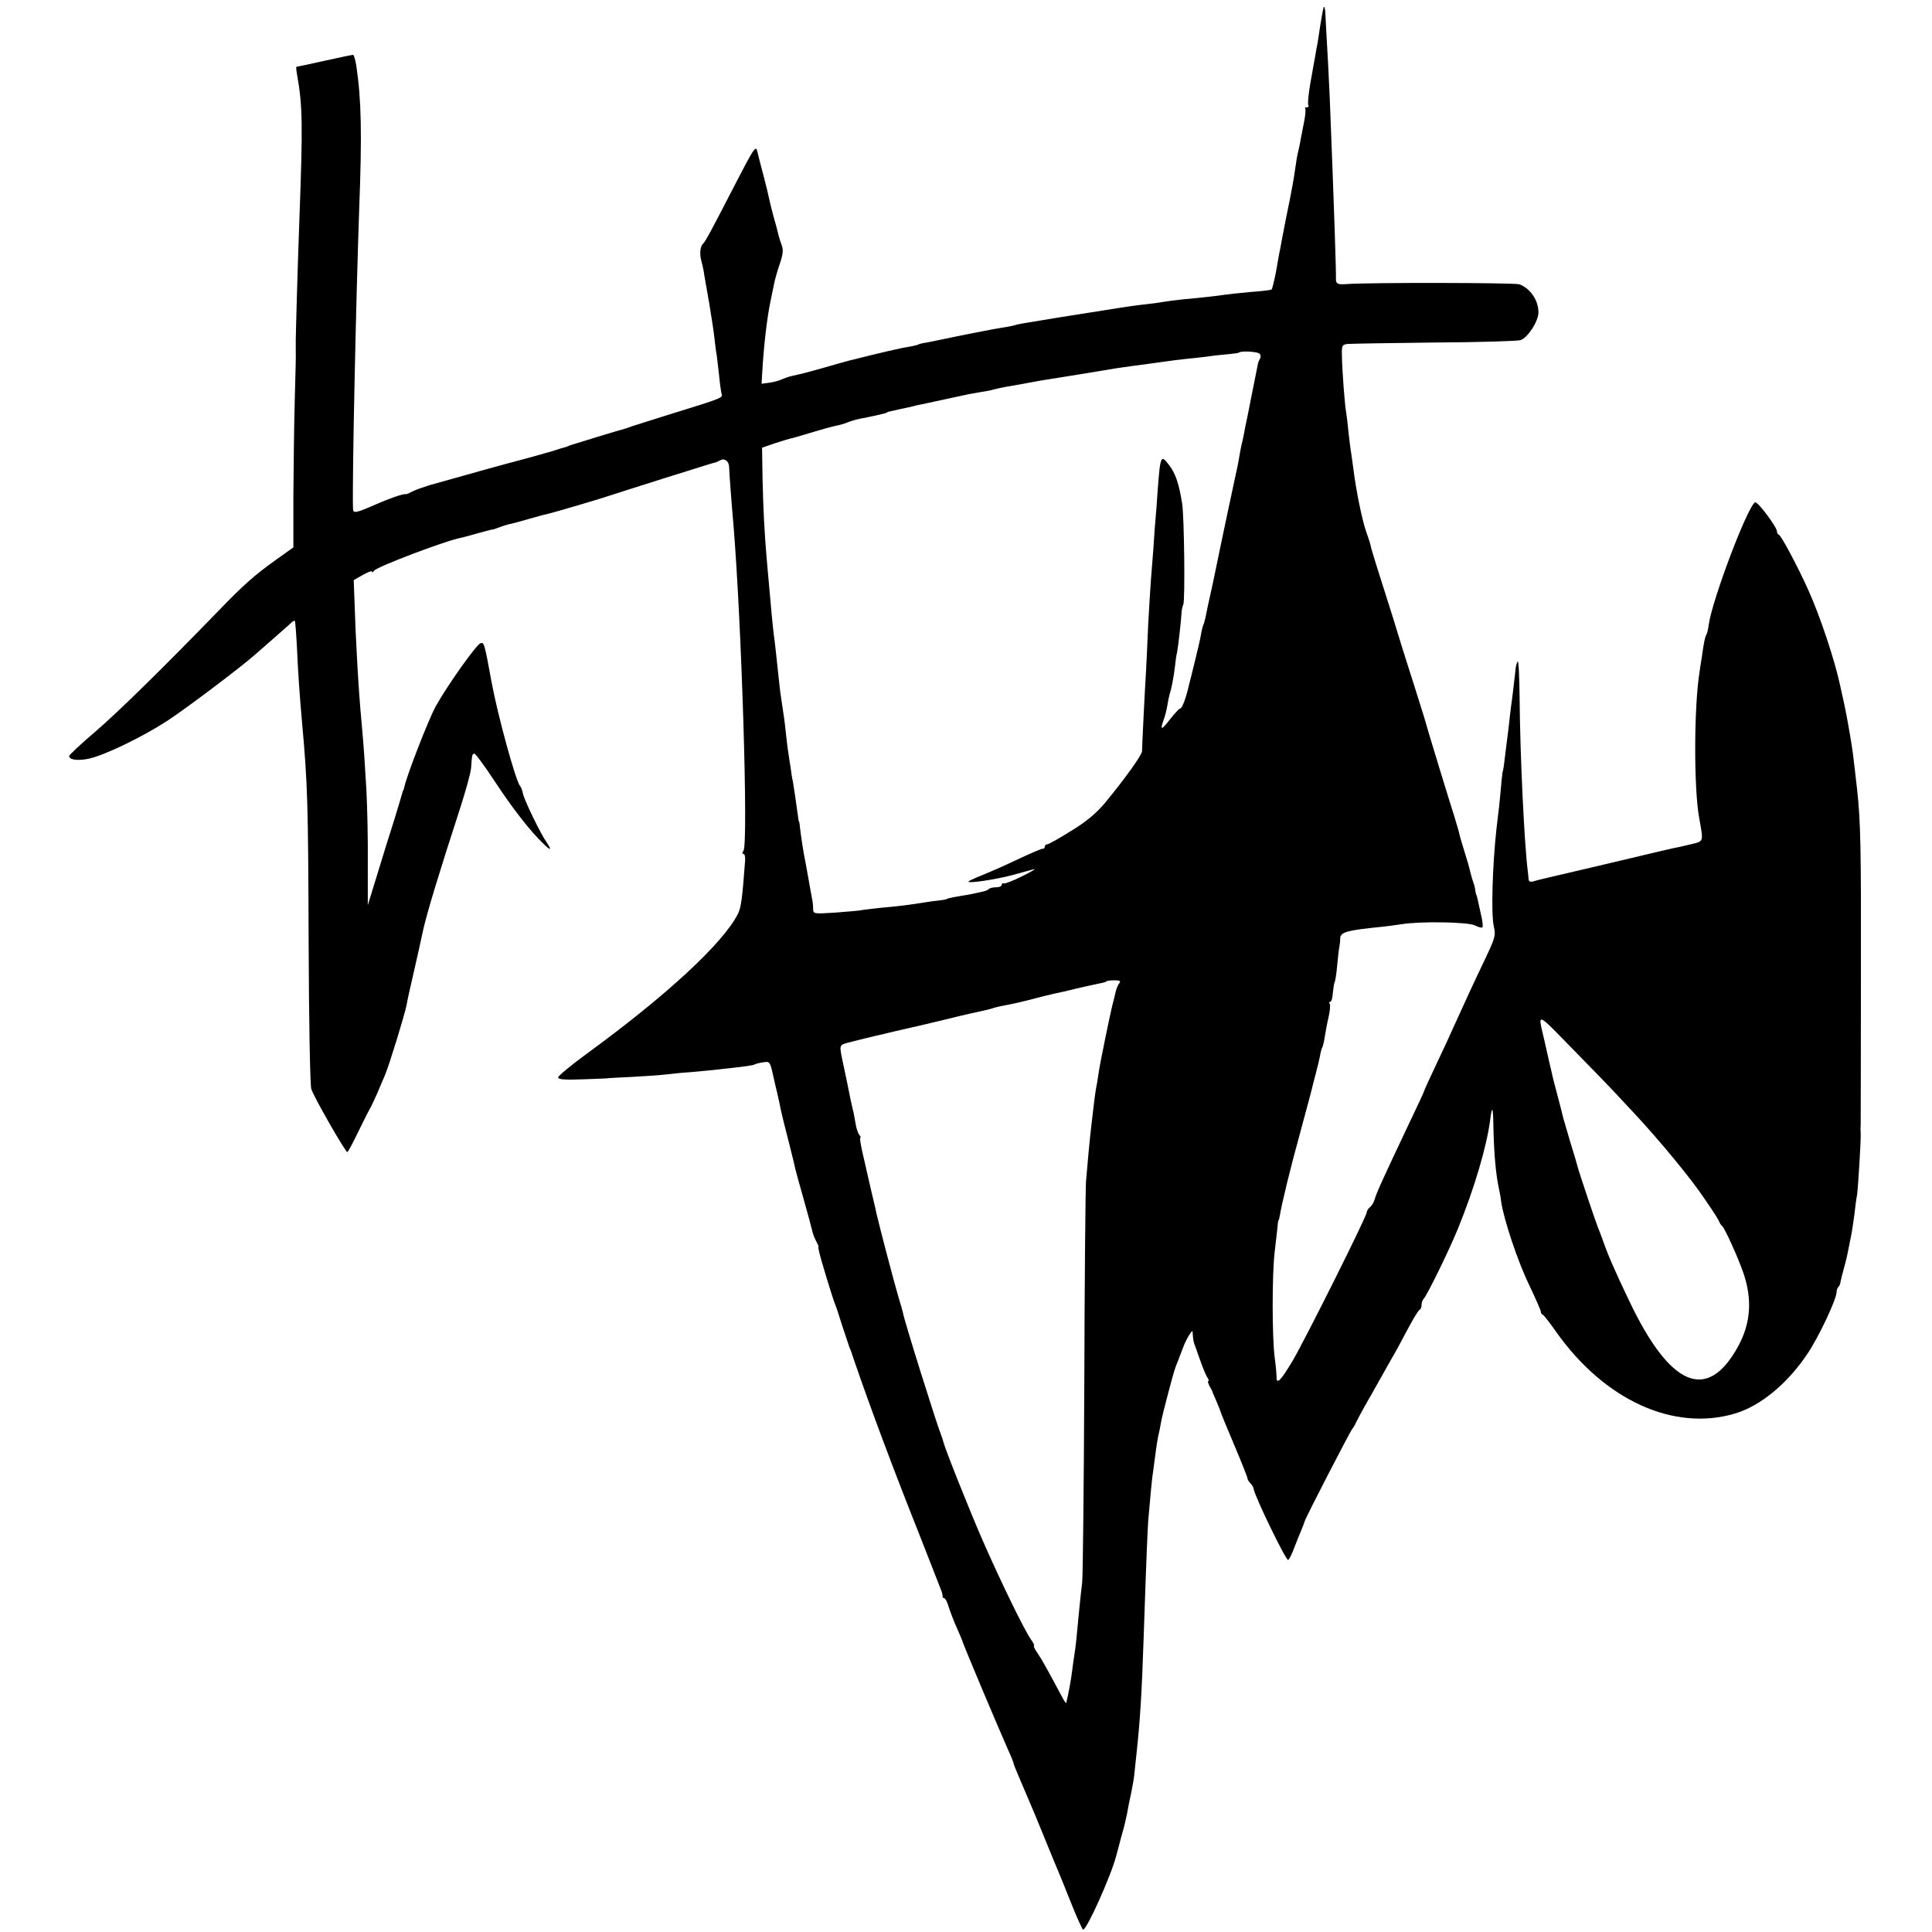
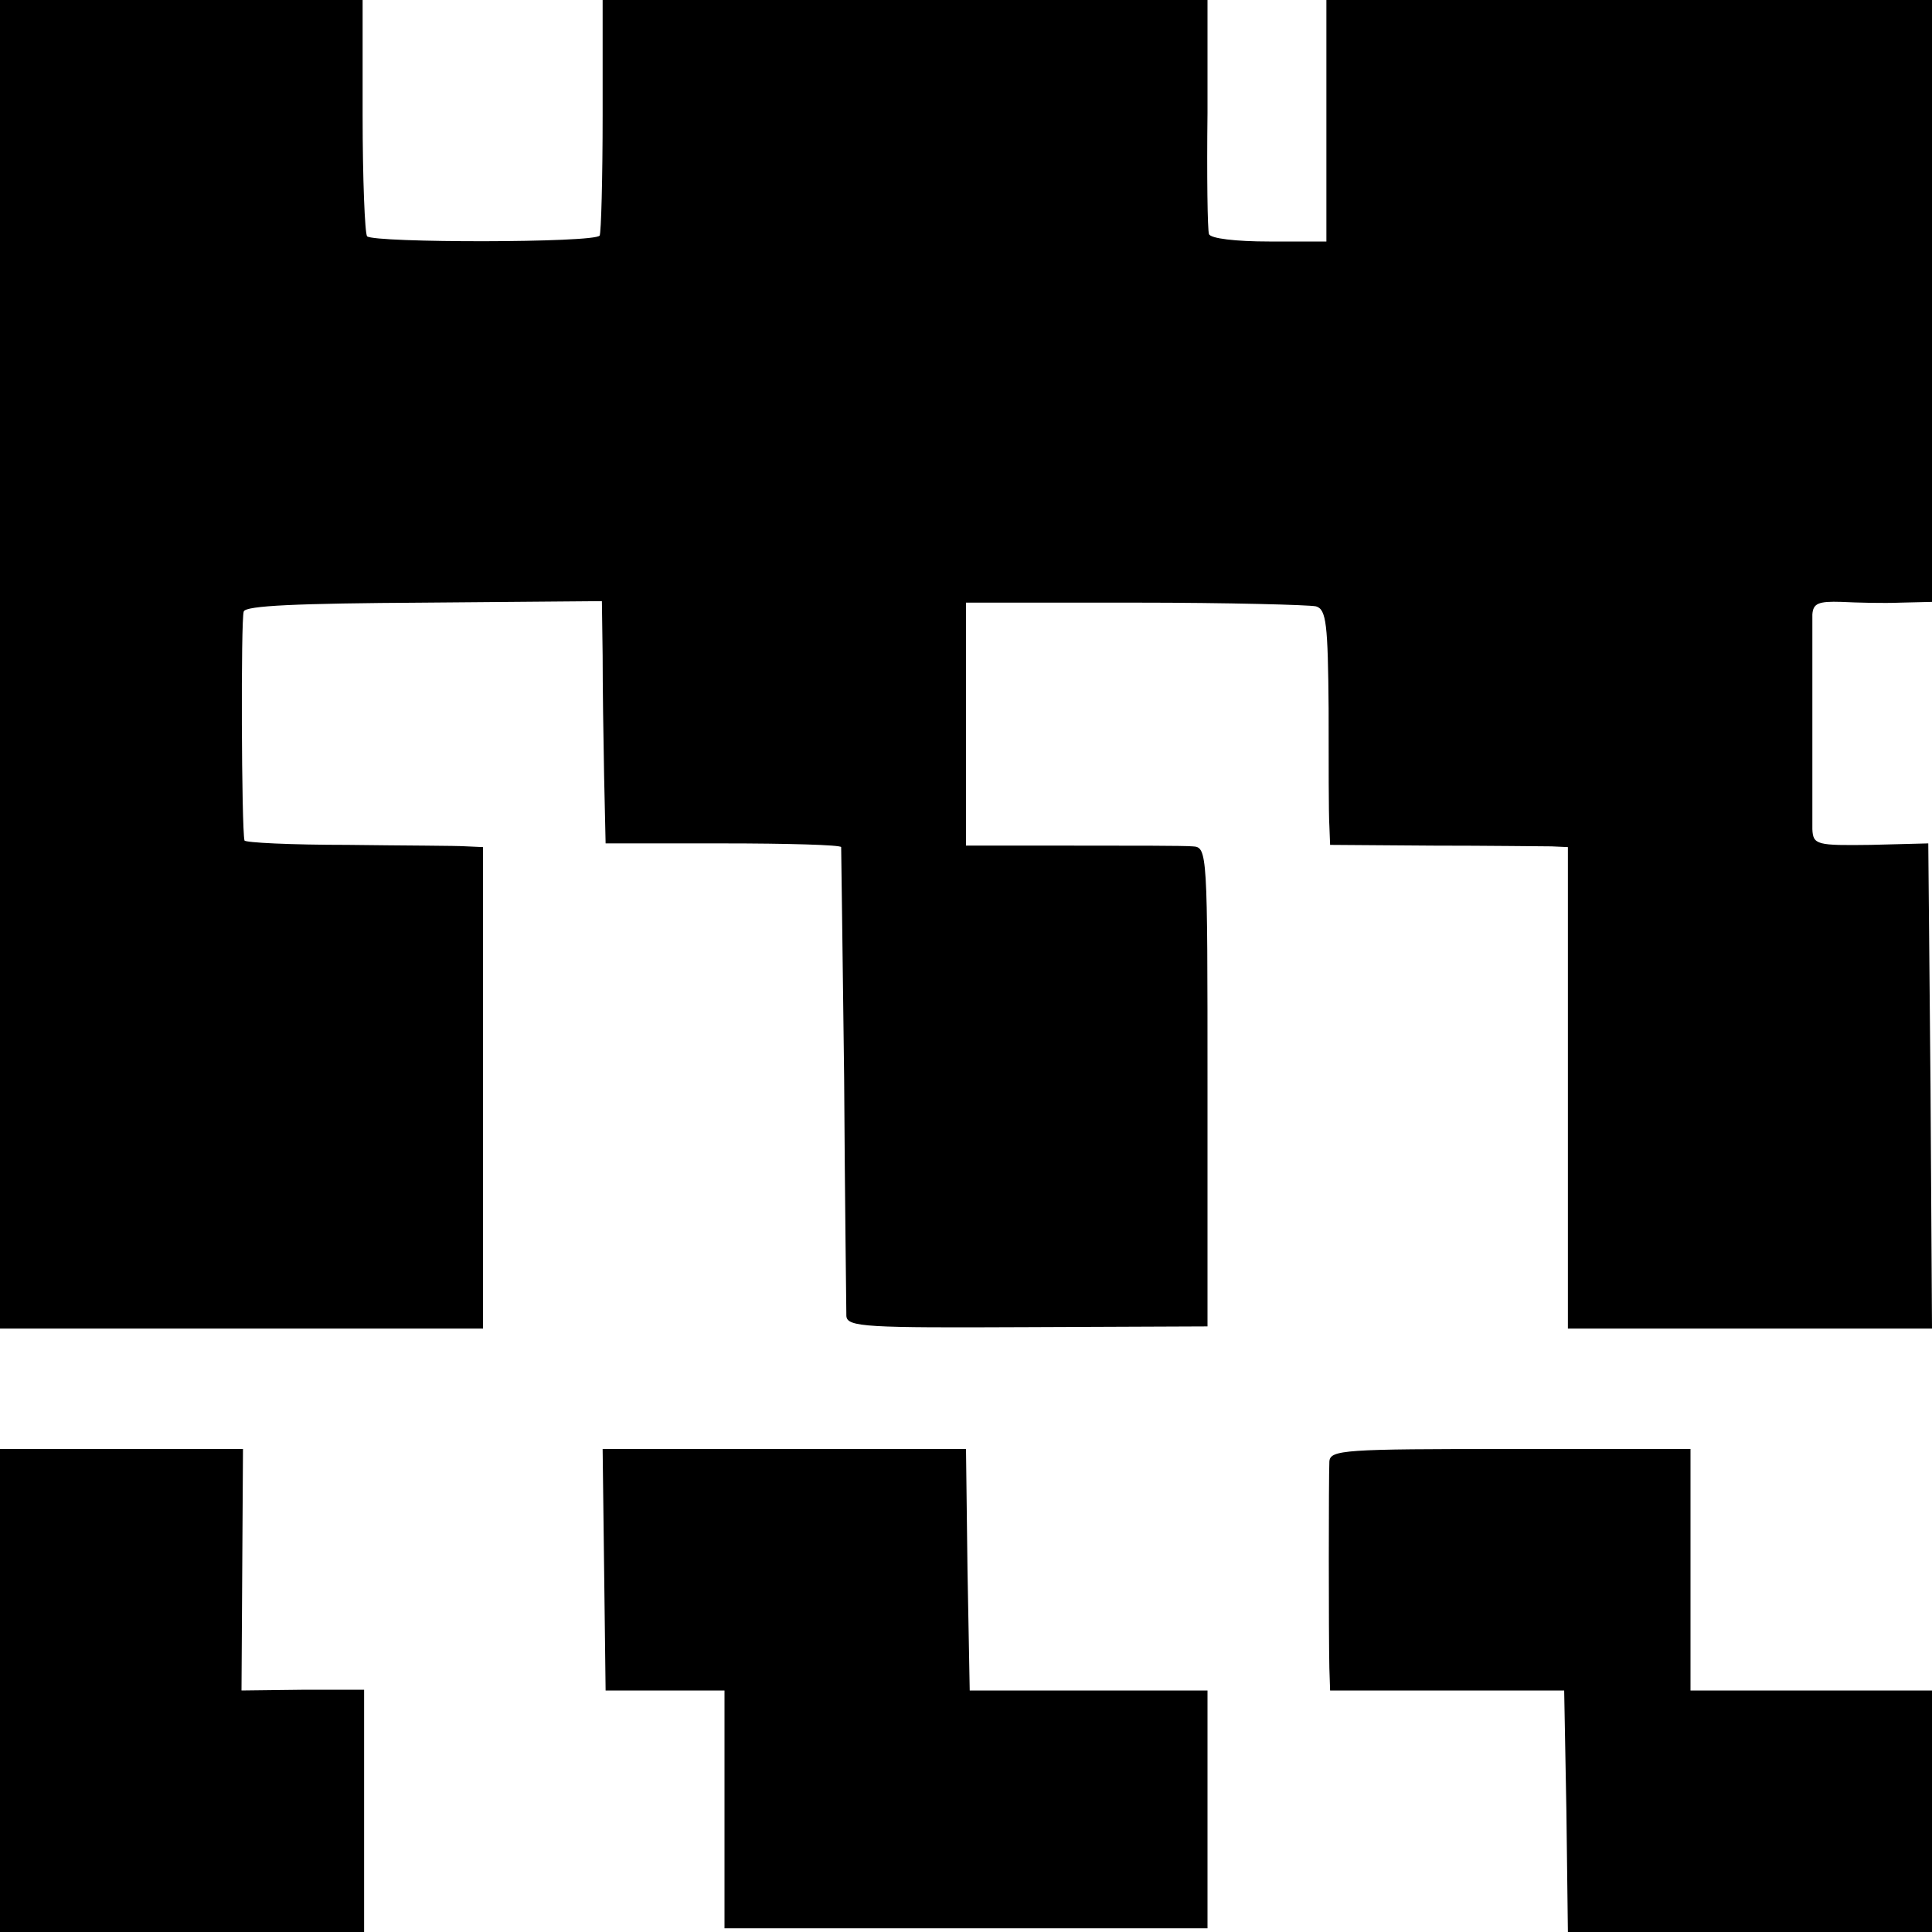
- <svg xmlns="http://www.w3.org/2000/svg" version="1.0" width="810pt" height="810pt" viewBox="0 0 810 810" preserveAspectRatio="xMidYMid meet">
-   <g transform="translate(0,810) scale(0.1,-0.1)" fill="#000000" stroke="none">
-     <path d="M5549 8068 c-3 -11 -10 -50 -15 -83 -3 -22 -8 -51 -10 -65 -3 -14 -7 -38 -10 -55 -3 -16 -12 -67 -20 -112 -8 -46 -12 -87 -9 -93 3 -5 1 -10 -6 -10 -7 0 -10 -2 -7 -5 3 -3 1 -27 -4 -53 -5 -26 -11 -58 -14 -72 -2 -14 -7 -36 -10 -50 -6 -24 -8 -36 -18 -105 -2 -16 -11 -64 -19 -105 -9 -41 -20 -100 -26 -130 -6 -30 -12 -64 -14 -75 -3 -11 -10 -53 -17 -93 -8 -40 -16 -74 -19 -76 -3 -2 -42 -7 -86 -10 -44 -4 -91 -9 -105 -11 -26 -4 -89 -12 -180 -20 -30 -3 -68 -8 -85 -11 -16 -3 -46 -7 -65 -9 -38 -4 -83 -10 -175 -25 -33 -5 -118 -19 -190 -30 -176 -29 -173 -28 -193 -34 -9 -3 -33 -7 -52 -10 -28 -4 -166 -31 -265 -52 -11 -2 -33 -7 -49 -10 -16 -2 -32 -6 -35 -8 -3 -2 -22 -7 -41 -10 -30 -4 -140 -30 -230 -53 -14 -3 -29 -7 -35 -9 -5 -1 -44 -12 -85 -24 -81 -23 -102 -28 -139 -36 -13 -3 -31 -9 -40 -13 -9 -5 -32 -12 -52 -15 l-36 -5 3 52 c6 106 20 226 34 292 6 28 13 63 16 78 3 15 13 51 23 80 13 38 16 59 9 77 -5 14 -11 32 -13 40 -2 8 -10 42 -20 75 -9 33 -18 69 -20 80 -2 11 -12 54 -23 95 -11 41 -23 88 -27 105 -6 27 -14 15 -94 -140 -101 -196 -124 -238 -132 -245 -13 -12 -17 -41 -9 -72 5 -18 11 -46 13 -63 3 -16 12 -70 21 -120 8 -49 18 -112 21 -140 3 -27 7 -61 10 -75 2 -14 6 -52 10 -85 3 -33 8 -67 10 -75 6 -18 7 -18 -210 -85 -82 -26 -157 -49 -165 -52 -8 -3 -19 -7 -25 -9 -29 -7 -222 -67 -235 -71 -8 -4 -17 -7 -20 -8 -3 0 -31 -9 -63 -19 -33 -9 -91 -26 -130 -36 -62 -16 -155 -42 -379 -105 -25 -8 -57 -19 -70 -26 -13 -7 -25 -12 -28 -11 -8 3 -71 -19 -125 -43 -82 -36 -95 -39 -95 -18 -4 117 13 892 26 1258 12 316 9 457 -12 598 -4 26 -10 47 -14 47 -4 0 -58 -11 -120 -25 -62 -14 -115 -25 -117 -25 -2 0 -1 -13 2 -30 24 -134 25 -210 10 -615 -7 -191 -16 -499 -15 -522 0 -7 0 -19 0 -25 1 -7 -1 -96 -4 -198 -3 -102 -5 -284 -6 -405 l0 -220 -73 -52 c-91 -65 -137 -106 -245 -218 -224 -231 -416 -420 -514 -504 -60 -51 -108 -96 -108 -101 0 -16 38 -21 86 -10 65 15 219 89 324 157 77 50 308 224 370 279 14 12 50 44 80 70 30 26 61 54 69 61 7 8 15 12 17 10 2 -2 6 -53 9 -113 5 -109 11 -196 21 -309 24 -264 26 -343 28 -930 1 -319 6 -593 11 -610 8 -30 143 -265 151 -265 3 0 23 37 45 83 22 45 44 89 49 97 5 8 19 38 31 65 12 28 27 64 34 80 16 37 83 255 90 293 2 15 16 77 30 137 14 61 32 142 40 180 16 70 66 236 152 500 25 77 47 156 48 175 4 58 5 60 14 60 5 0 44 -53 86 -117 73 -111 149 -209 203 -260 31 -31 37 -29 14 5 -25 35 -96 181 -100 207 -2 11 -7 25 -12 30 -19 25 -93 295 -119 435 -30 165 -32 169 -47 163 -18 -7 -140 -179 -187 -264 -30 -54 -122 -291 -132 -339 -2 -8 -4 -15 -5 -15 -1 0 -3 -7 -5 -15 -2 -8 -17 -58 -33 -110 -17 -52 -48 -153 -70 -225 l-40 -130 0 175 c1 96 -2 236 -6 310 -8 134 -9 154 -20 280 -13 134 -25 351 -30 517 l-3 81 39 22 c21 12 38 18 38 13 0 -4 4 -3 8 4 10 16 307 129 368 139 6 1 38 10 70 19 33 9 59 16 59 15 0 -1 12 3 28 9 15 6 38 13 50 15 12 3 47 12 77 21 30 9 64 18 75 20 33 8 227 65 270 80 22 7 121 39 220 70 217 68 198 62 210 65 6 1 17 6 26 11 19 9 36 -6 36 -31 0 -15 10 -150 18 -240 34 -409 63 -1340 42 -1367 -6 -8 -6 -13 0 -13 5 0 8 -12 7 -27 -12 -162 -17 -199 -31 -226 -63 -123 -301 -343 -636 -587 -64 -47 -116 -90 -117 -97 0 -9 28 -11 107 -8 60 2 108 4 108 5 0 0 43 3 95 5 52 3 115 7 140 10 24 3 72 8 106 10 34 3 77 7 95 9 138 15 165 19 172 23 5 3 21 7 36 9 30 5 29 6 47 -75 1 -7 8 -34 14 -60 6 -25 12 -55 14 -66 2 -11 16 -67 31 -125 15 -58 28 -113 30 -123 2 -9 18 -67 35 -127 17 -60 33 -119 35 -129 2 -11 9 -30 16 -43 7 -13 12 -24 11 -25 -1 -2 -2 -4 -1 -5 0 -2 2 -10 4 -19 4 -22 55 -189 65 -214 5 -11 18 -51 30 -90 13 -38 26 -79 30 -90 5 -11 13 -33 18 -50 71 -207 167 -464 277 -740 45 -115 86 -219 90 -230 5 -11 7 -23 7 -27 -1 -5 2 -8 6 -8 5 0 14 -17 20 -39 7 -21 22 -61 34 -87 12 -27 22 -51 23 -54 0 -8 154 -372 194 -462 12 -26 21 -49 21 -53 0 -3 9 -24 19 -48 10 -23 42 -98 71 -167 28 -69 66 -161 84 -205 19 -44 51 -124 72 -177 22 -54 42 -98 45 -98 16 0 118 228 139 310 5 19 16 60 24 90 9 30 18 69 21 85 3 17 10 55 17 85 6 30 12 64 13 75 1 11 5 49 9 85 16 146 23 258 31 500 12 354 16 438 19 485 9 104 16 181 21 210 2 17 7 50 10 75 3 25 8 56 11 70 4 14 8 38 11 53 2 16 16 70 29 120 30 112 28 105 43 142 6 17 17 44 23 60 6 17 18 39 25 50 13 19 13 19 14 -3 2 -24 3 -29 12 -52 3 -8 13 -37 23 -65 10 -27 22 -56 27 -62 5 -7 6 -13 3 -13 -4 0 -1 -10 6 -23 7 -12 13 -24 13 -27 1 -3 8 -18 15 -35 7 -16 14 -34 16 -40 1 -5 27 -69 58 -142 31 -73 56 -136 56 -141 0 -4 5 -13 12 -20 6 -6 13 -17 14 -24 4 -31 134 -298 144 -298 4 0 15 21 25 48 10 26 24 61 31 77 7 17 13 33 14 37 5 18 192 380 200 388 3 3 11 16 17 30 7 14 23 43 35 65 13 22 43 76 68 120 25 44 49 88 55 97 5 9 30 54 54 100 24 46 48 85 52 86 5 2 9 11 9 21 0 9 4 21 9 26 15 16 107 204 144 295 68 167 119 340 134 450 8 67 13 62 14 -16 2 -114 10 -206 23 -266 3 -13 8 -39 10 -58 11 -73 69 -249 117 -347 27 -57 49 -107 49 -112 0 -5 3 -11 8 -13 4 -1 30 -34 57 -73 203 -286 493 -418 750 -341 106 32 218 124 302 249 47 69 123 230 123 260 0 7 3 17 7 21 4 3 8 12 9 19 1 7 7 32 14 57 12 44 15 58 25 110 3 14 7 34 9 46 2 12 7 45 11 75 3 30 8 66 11 80 4 29 17 236 15 259 -1 8 -1 24 0 35 0 11 1 288 1 615 1 543 -1 653 -16 790 -18 157 -18 160 -30 230 -15 86 -15 89 -42 210 -23 106 -83 286 -132 395 -44 98 -113 228 -124 233 -5 2 -8 8 -8 14 0 18 -82 128 -92 122 -33 -21 -180 -410 -194 -513 -2 -18 -7 -37 -10 -42 -6 -10 -11 -35 -19 -94 -4 -22 -8 -51 -10 -65 -23 -146 -24 -484 -1 -610 18 -101 20 -96 -32 -109 -26 -6 -58 -14 -72 -16 -14 -3 -43 -10 -65 -15 -53 -13 -465 -110 -488 -115 -10 -2 -27 -7 -38 -10 -12 -4 -19 -1 -20 7 -1 7 -2 24 -4 38 -15 123 -32 487 -34 724 -1 88 -4 156 -8 153 -3 -4 -8 -19 -9 -34 -4 -37 -13 -115 -19 -156 -2 -17 -7 -57 -10 -87 -4 -30 -9 -73 -12 -95 -3 -22 -6 -51 -8 -65 -2 -14 -4 -25 -5 -25 0 0 -3 -19 -5 -42 -2 -23 -6 -70 -10 -105 -4 -35 -9 -76 -11 -93 -17 -155 -23 -359 -11 -410 9 -37 5 -49 -42 -147 -48 -100 -78 -167 -131 -283 -12 -27 -44 -97 -71 -153 -27 -57 -49 -105 -49 -108 0 -2 -22 -50 -49 -106 -118 -249 -151 -321 -157 -344 -3 -13 -12 -28 -20 -35 -8 -6 -14 -16 -14 -22 0 -17 -257 -531 -311 -623 -49 -82 -68 -102 -67 -66 0 9 -3 46 -8 82 -11 87 -11 347 0 440 5 41 10 89 12 105 1 17 3 30 5 30 1 0 3 9 5 20 7 45 44 198 82 335 40 147 53 197 57 215 2 6 7 28 13 50 6 22 13 52 16 67 2 15 7 31 9 35 3 5 8 25 11 45 3 21 10 58 16 83 6 26 8 51 5 56 -4 5 -2 9 2 9 5 0 10 16 11 37 2 20 5 40 7 44 3 4 8 35 11 69 3 33 7 69 9 78 2 9 4 27 4 39 1 25 28 33 181 48 19 2 53 7 75 10 75 13 282 10 309 -5 14 -7 28 -11 31 -8 3 3 1 27 -6 54 -6 27 -12 56 -14 64 -2 8 -4 16 -5 18 -2 1 -3 10 -5 20 -1 9 -4 24 -8 32 -3 8 -9 29 -13 45 -4 17 -8 32 -9 35 -24 77 -38 125 -39 134 -2 6 -10 34 -18 61 -20 62 -119 386 -122 400 -1 6 -22 71 -45 145 -24 74 -49 155 -57 180 -12 41 -46 150 -105 335 -12 39 -22 72 -22 75 0 3 -8 30 -19 60 -18 52 -43 176 -54 265 -3 22 -7 51 -9 65 -3 14 -7 52 -11 85 -3 33 -8 71 -10 85 -6 30 -17 177 -18 240 -1 41 1 45 24 48 14 1 178 4 365 6 187 1 349 6 360 10 30 10 75 79 75 116 0 51 -34 101 -80 118 -20 7 -633 8 -725 1 -37 -3 -45 1 -44 24 1 27 -7 280 -26 757 -4 85 -9 191 -12 235 -3 44 -5 95 -6 113 -1 27 -5 40 -8 30z m-267 -1452 c4 -5 4 -15 0 -21 -3 -5 -7 -14 -8 -20 -1 -5 -7 -35 -13 -65 -6 -30 -13 -66 -16 -80 -3 -14 -9 -48 -15 -76 -6 -28 -13 -61 -15 -75 -3 -13 -7 -35 -11 -49 -3 -14 -7 -38 -10 -55 -3 -16 -7 -39 -10 -50 -21 -97 -61 -285 -70 -330 -2 -11 -15 -74 -29 -140 -15 -66 -29 -131 -31 -144 -3 -14 -7 -28 -9 -31 -2 -4 -7 -22 -10 -41 -3 -19 -15 -70 -26 -114 -11 -44 -21 -87 -24 -96 -11 -51 -29 -99 -36 -99 -5 0 -24 -21 -44 -46 -35 -47 -43 -47 -26 -1 5 13 12 39 15 59 3 19 8 41 10 49 7 19 16 66 22 114 2 22 6 49 9 60 4 20 17 131 19 170 1 11 4 25 7 30 8 15 4 374 -5 425 -13 82 -28 125 -53 158 -36 48 -38 44 -49 -98 -3 -47 -7 -101 -9 -120 -2 -19 -6 -75 -9 -125 -4 -49 -9 -112 -11 -140 -2 -27 -7 -108 -11 -180 -3 -71 -7 -159 -9 -195 -6 -95 -17 -323 -17 -340 -1 -16 -73 -117 -156 -217 -36 -43 -79 -79 -142 -117 -49 -31 -94 -56 -100 -56 -5 0 -10 -5 -10 -10 0 -6 -3 -9 -7 -8 -5 1 -48 -18 -98 -41 -49 -24 -118 -54 -152 -68 -35 -14 -63 -27 -63 -29 0 -9 116 9 184 27 39 11 80 22 91 25 11 3 -11 -11 -50 -30 -38 -19 -73 -32 -77 -30 -4 3 -8 0 -8 -5 0 -6 -10 -11 -23 -11 -13 0 -27 -3 -31 -7 -3 -4 -13 -8 -21 -10 -8 -2 -21 -5 -27 -6 -7 -2 -35 -8 -63 -12 -58 -10 -64 -12 -67 -15 -2 -1 -14 -3 -28 -5 -14 -1 -44 -5 -67 -9 -63 -10 -101 -15 -171 -21 -35 -4 -73 -8 -85 -10 -11 -3 -63 -7 -114 -11 -93 -6 -93 -6 -94 17 0 13 -2 33 -5 44 -4 21 -12 65 -18 100 -2 11 -6 34 -9 50 -8 36 -19 110 -23 145 -1 14 -3 25 -4 25 -1 0 -3 9 -4 20 -7 54 -19 132 -22 150 -3 11 -7 36 -9 55 -3 19 -8 49 -10 65 -3 17 -7 53 -10 80 -5 48 -9 77 -20 148 -5 30 -8 64 -20 175 -3 26 -7 67 -11 92 -6 53 -9 83 -29 310 -10 115 -15 212 -18 344 l-2 129 55 19 c30 10 64 20 75 22 11 3 49 14 85 25 36 11 76 22 90 25 14 2 38 9 53 15 15 6 40 13 55 16 44 8 106 22 110 25 2 3 2 3 57 15 22 4 45 10 50 11 6 2 23 6 40 9 32 7 158 34 190 41 11 2 36 7 55 10 19 3 43 7 52 10 19 5 40 10 89 18 19 3 44 8 55 10 12 2 37 7 55 10 175 28 298 48 319 52 14 2 42 6 63 9 75 10 113 15 147 20 19 3 55 7 80 10 25 2 66 7 91 10 25 4 65 8 88 10 23 2 44 5 46 7 9 8 81 4 87 -6z m-589 -2638 c-6 -7 -13 -24 -16 -38 -3 -14 -8 -34 -11 -45 -10 -37 -56 -260 -61 -300 -3 -22 -8 -51 -11 -65 -2 -14 -6 -41 -8 -60 -2 -19 -7 -57 -10 -85 -8 -67 -17 -167 -23 -240 -2 -33 -6 -415 -7 -850 -2 -434 -6 -808 -9 -830 -3 -22 -8 -71 -12 -110 -11 -120 -15 -159 -21 -195 -3 -19 -7 -48 -9 -65 -4 -34 -16 -102 -25 -135 0 -3 -9 9 -18 27 -63 118 -87 161 -104 185 -11 16 -16 28 -13 28 3 0 -2 12 -13 27 -29 42 -125 239 -201 412 -58 133 -158 384 -166 416 -1 6 -5 17 -8 25 -20 49 -159 493 -161 515 -1 6 -10 37 -20 70 -15 50 -76 281 -92 350 -2 11 -6 29 -9 40 -5 20 -21 91 -31 134 -3 13 -11 50 -19 83 -7 32 -11 58 -8 58 3 0 1 6 -5 13 -5 6 -13 30 -16 52 -4 22 -8 47 -11 55 -2 8 -6 26 -9 40 -5 27 -22 110 -31 150 -17 81 -18 78 22 89 36 9 102 26 148 36 11 3 34 8 50 12 17 4 32 7 35 8 20 4 121 28 150 35 57 14 123 30 148 35 46 10 64 14 84 21 11 3 30 7 41 9 12 2 51 10 87 19 84 22 90 23 120 30 14 3 57 12 95 22 39 9 81 18 95 21 13 2 27 6 29 9 2 2 18 4 34 4 22 0 27 -3 20 -12z m1922 -298 c68 -69 137 -141 155 -160 18 -19 55 -60 84 -90 104 -112 235 -270 291 -354 48 -70 55 -82 62 -96 3 -8 9 -17 13 -20 11 -8 68 -135 90 -199 37 -111 30 -209 -23 -306 -129 -235 -284 -171 -456 190 -64 134 -89 192 -111 255 -7 19 -16 44 -21 55 -9 22 -78 227 -85 254 -2 9 -15 54 -30 101 -14 47 -27 93 -30 103 -8 33 -13 52 -28 109 -8 31 -18 67 -20 80 -3 12 -17 72 -30 131 -29 128 -44 134 139 -53z" />
+ <svg xmlns="http://www.w3.org/2000/svg" version="1.0" width="260pt" height="260pt" viewBox="0 0 260 260" preserveAspectRatio="xMidYMid meet">
+   <g transform="translate(0,260) scale(0.1,-0.1)" fill="#000000" stroke="none">
+     <path d="M0 1706 l0 -894 325 0 325 0 0 324 0 324 -22 1 c-13 1 -85 1 -160 2 -76 0 -139 3 -139 6 -4 16 -5 298 -1 308 2 8 72 11 243 12 l239 2 1 -73 c0 -40 1 -113 2 -163 l2 -90 158 0 c86 0 158 -2 159 -5 0 -3 2 -142 4 -310 1 -168 3 -312 3 -321 1 -15 27 -16 243 -15 l243 1 0 323 c0 316 0 322 -20 323 -11 1 -84 1 -162 1 l-143 0 0 164 0 163 228 0 c125 0 234 -3 243 -5 14 -4 16 -24 17 -137 0 -72 0 -144 1 -158 l1 -26 138 -1 c75 0 147 -1 160 -1 l22 -1 0 -324 0 -324 245 0 245 0 -2 326 -3 327 -77 -2 c-73 -1 -78 0 -79 21 0 26 0 264 0 289 1 15 8 18 39 17 20 -1 56 -2 80 -1 l42 1 0 405 0 405 -407 0 -408 0 0 -162 0 -163 -77 0 c-45 0 -79 4 -81 10 -2 5 -3 79 -2 163 l0 152 -407 0 -407 0 0 -155 c0 -85 -2 -158 -4 -162 -6 -10 -303 -10 -313 -1 -3 4 -6 77 -6 163 l0 155 -244 0 -244 0 0 -894z" />
+     <path d="M0 325 l0 -325 245 0 245 0 0 163 0 163 -82 0 -83 -1 1 163 1 162 -164 0 -163 0 0 -325z" />
+     <path d="M813 488 l2 -163 80 0 80 0 0 -160 0 -160 325 0 325 0 0 160 0 160 -160 0 -160 0 -3 163 -2 162 -245 0 -244 0 2 -162z" />
+     <path d="M1789 633 c-1 -21 -1 -235 0 -278 l1 -30 158 0 157 0 3 -163 2 -162 245 0 245 0 0 163 0 162 -162 0 -163 0 0 163 0 162 -242 0 c-224 0 -243 -1 -244 -17z" />
  </g>
</svg>
